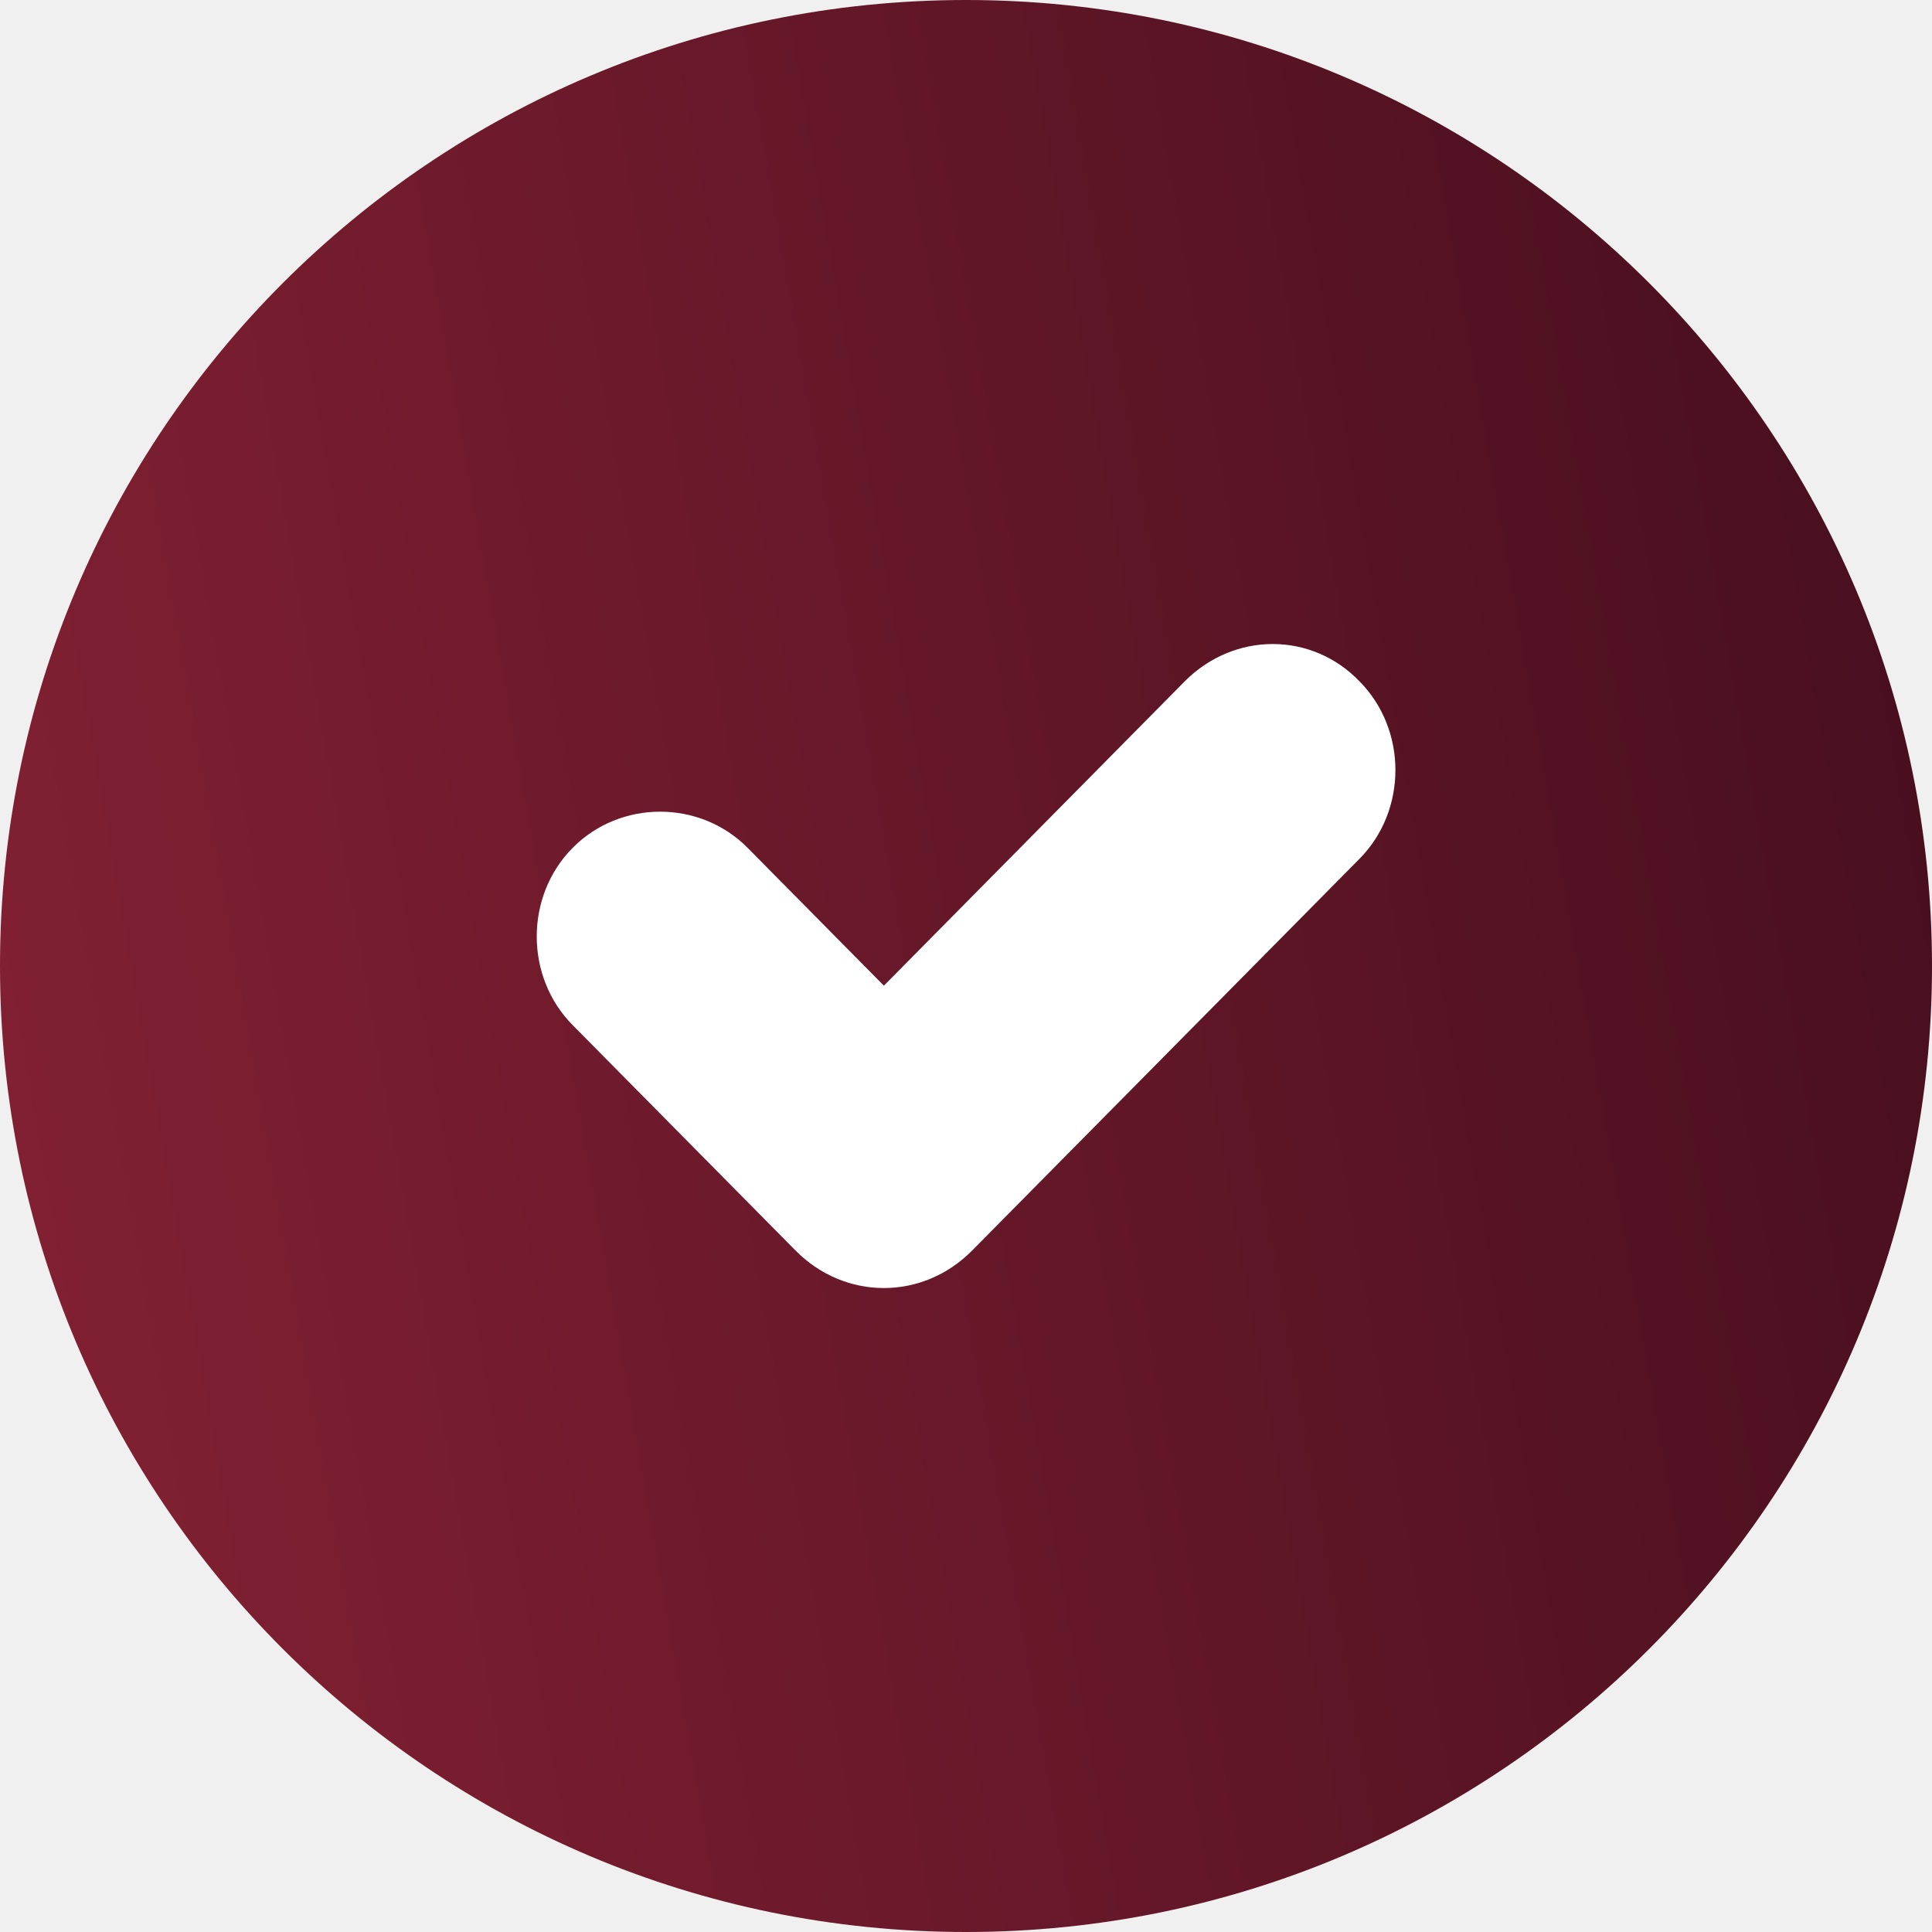
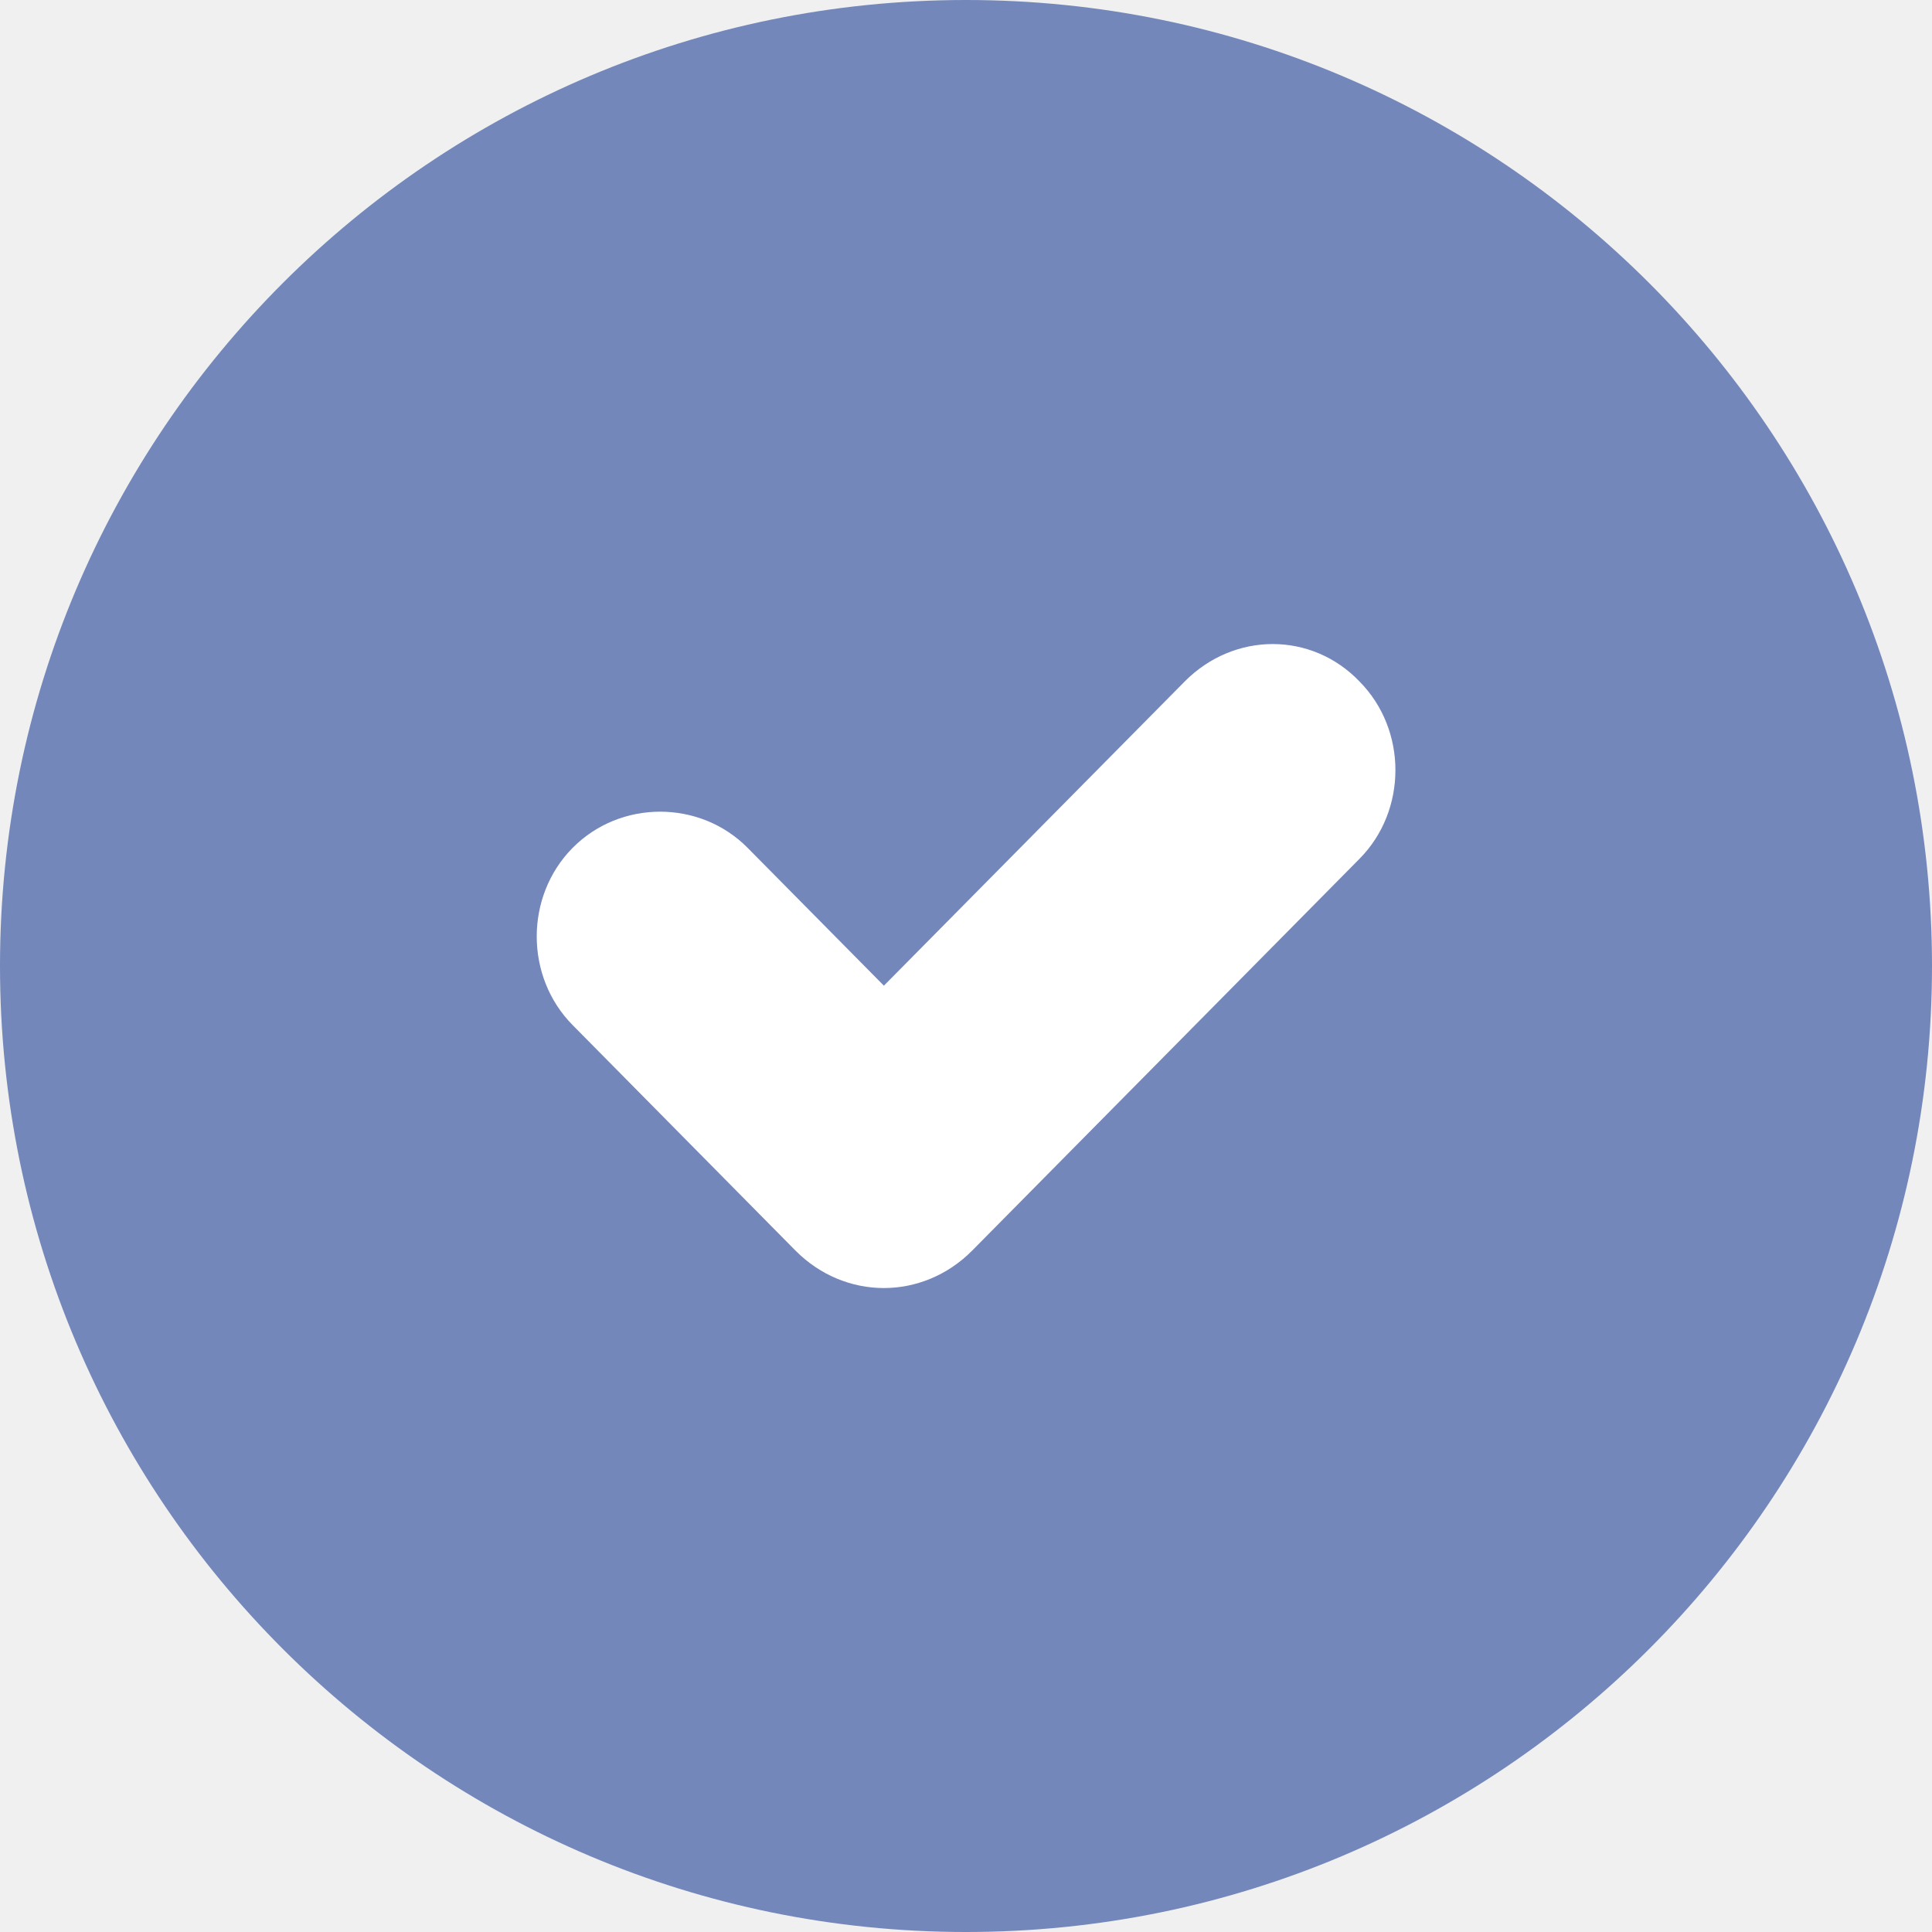
<svg xmlns="http://www.w3.org/2000/svg" width="16" height="16" viewBox="0 0 16 16" fill="none">
-   <circle cx="8" cy="8" r="8" fill="url(#paint0_linear_196_6040)" />
-   <path d="M9.81 5.644L7.32 8.163L6.192 7.022C5.797 6.622 5.137 6.622 4.742 7.022C4.346 7.422 4.346 8.089 4.742 8.489L6.587 10.355C6.792 10.563 7.056 10.667 7.32 10.667C7.583 10.667 7.847 10.563 8.052 10.355L11.26 7.111C11.655 6.711 11.655 6.044 11.26 5.644C10.864 5.23 10.22 5.23 9.81 5.644V5.644Z" fill="white" />
-   <defs>
-     <linearGradient id="paint0_linear_196_6040" x1="0" y1="16" x2="18.994" y2="12.692" gradientUnits="userSpaceOnUse">
-       <stop stop-color="#852134" />
-       <stop offset="1" stop-color="#420D1D" />
-     </linearGradient>
-   </defs>
+   <circle cx="8" cy="8" r="8" fill="#7387BA" />
+   <path d="M9.81 5.645L7.32 8.163L6.192 7.022C5.797 6.622 5.137 6.622 4.742 7.022C4.346 7.422 4.346 8.089 4.742 8.489L6.587 10.356C6.792 10.563 7.056 10.667 7.32 10.667C7.583 10.667 7.847 10.563 8.052 10.356L11.26 7.111C11.655 6.711 11.655 6.045 11.26 5.645C10.864 5.23 10.22 5.23 9.81 5.645V5.645Z" fill="white" />
</svg>
